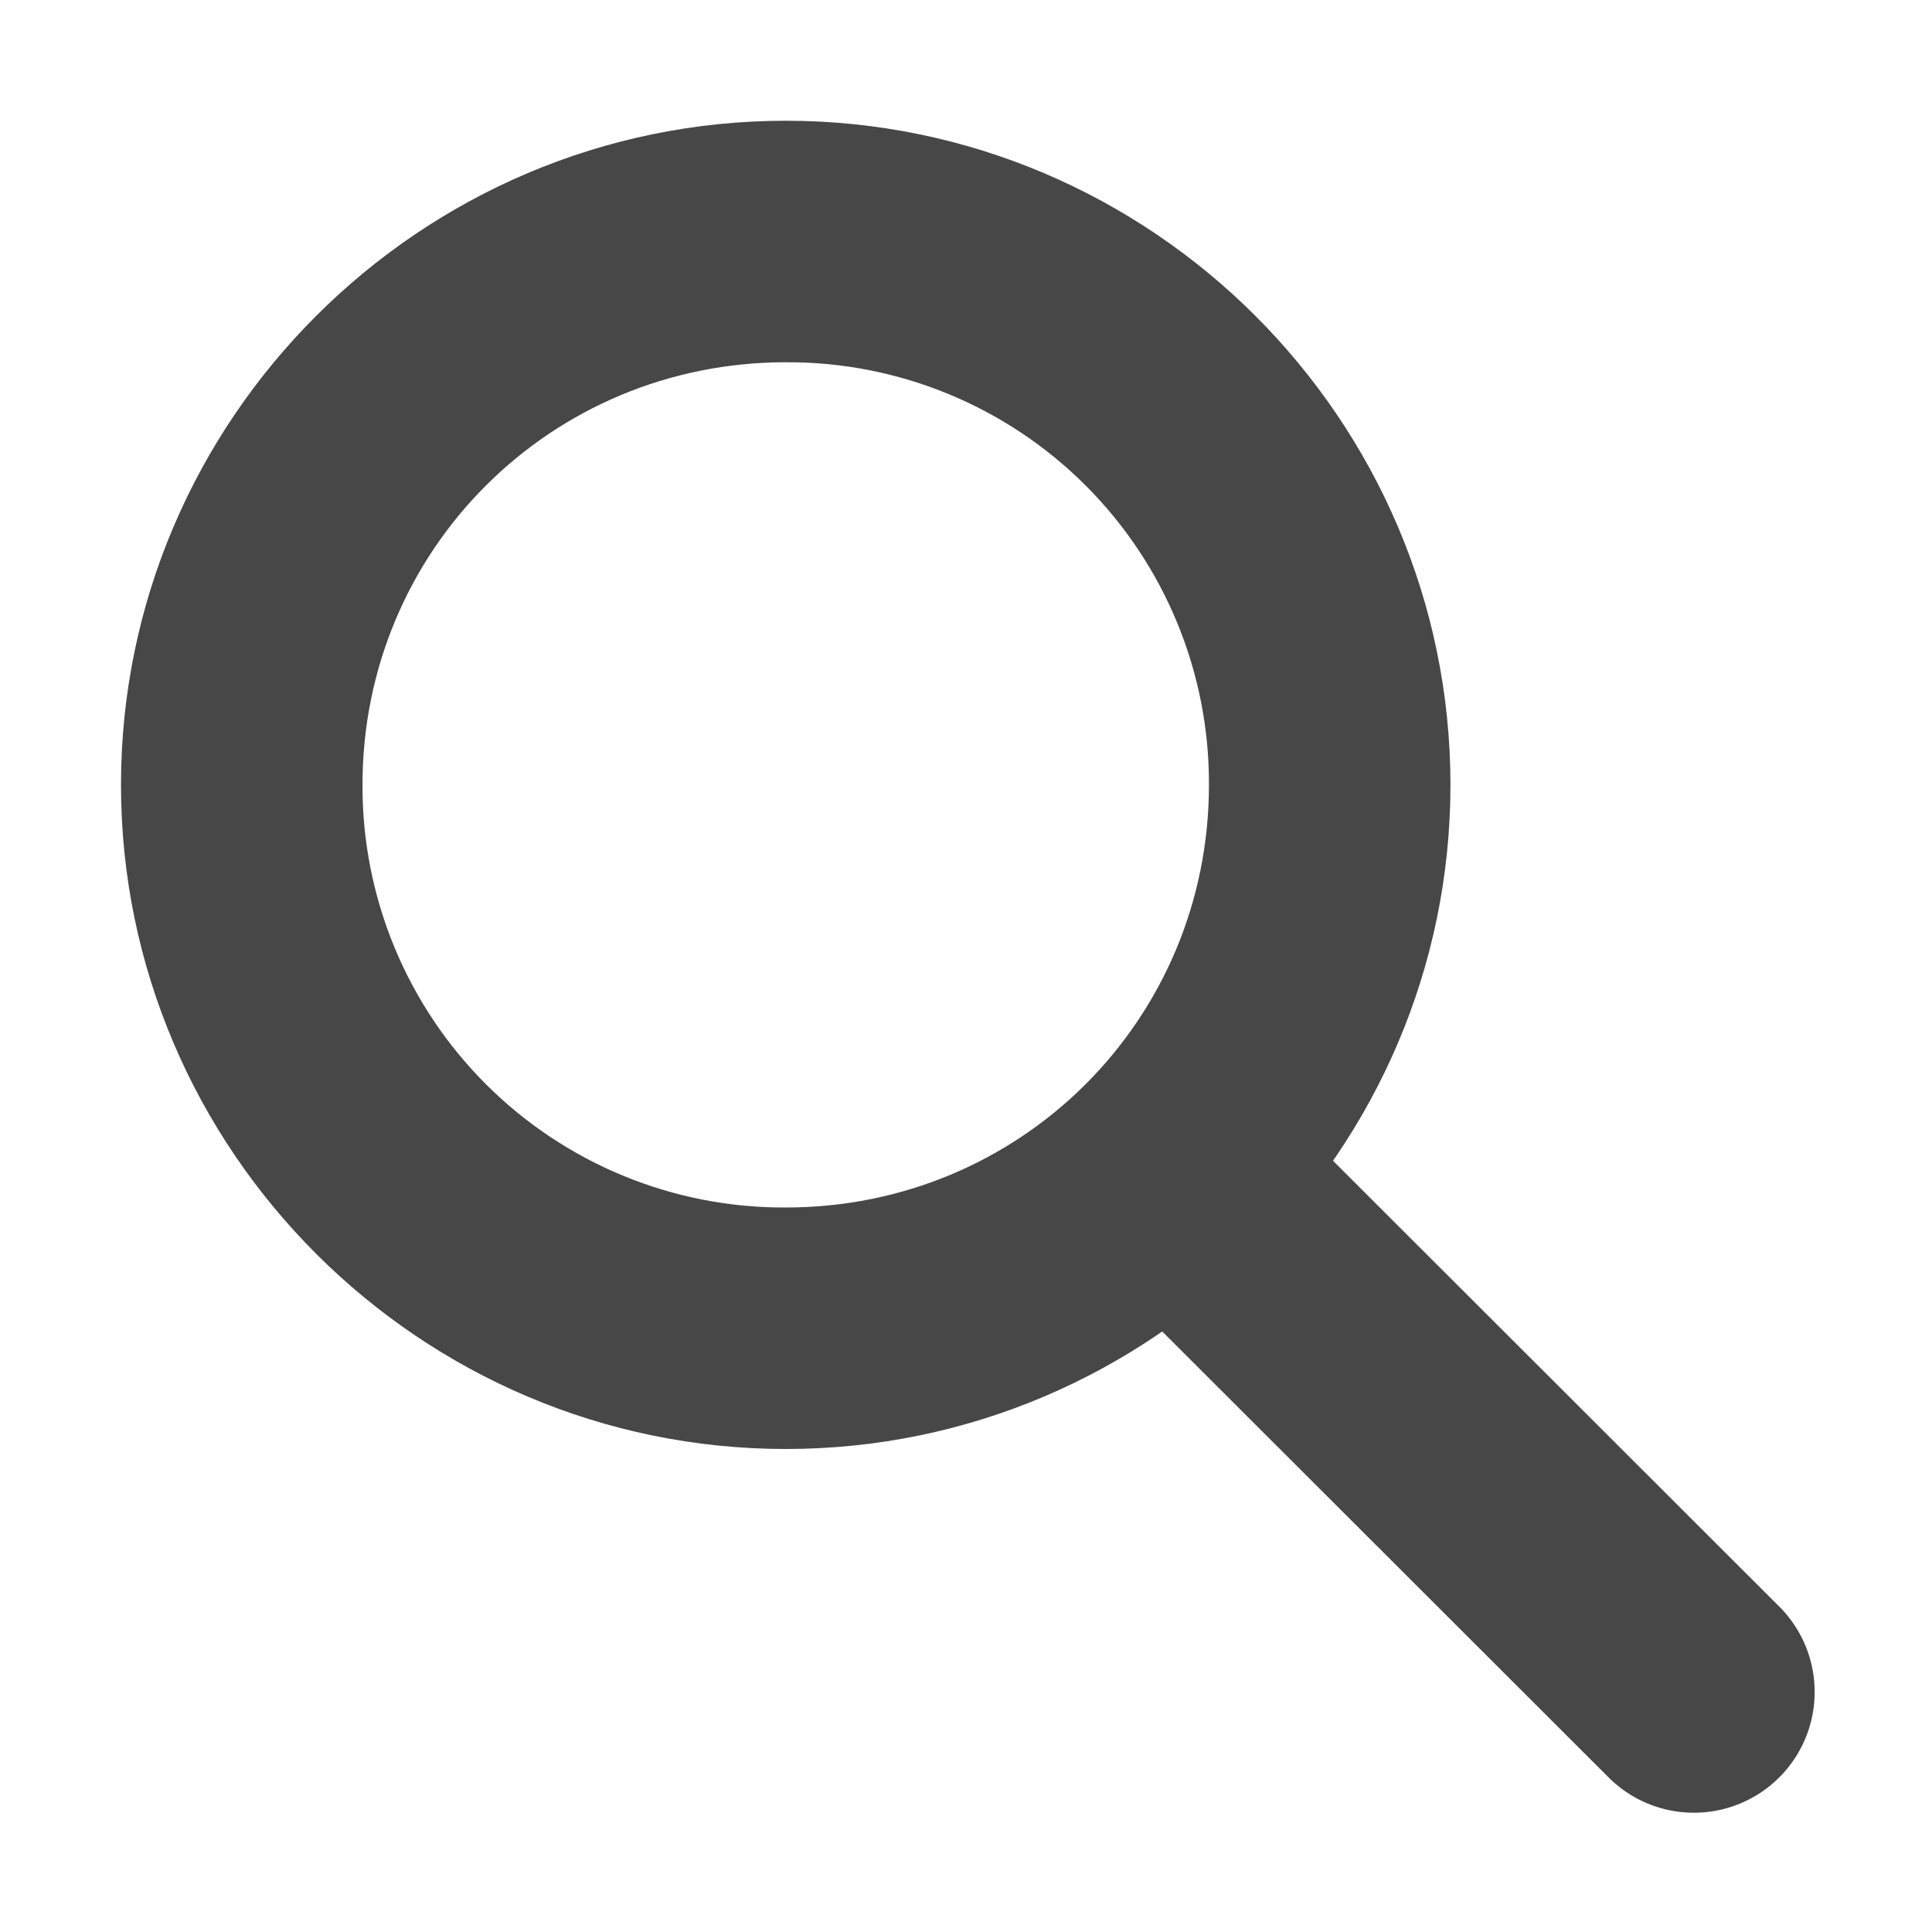
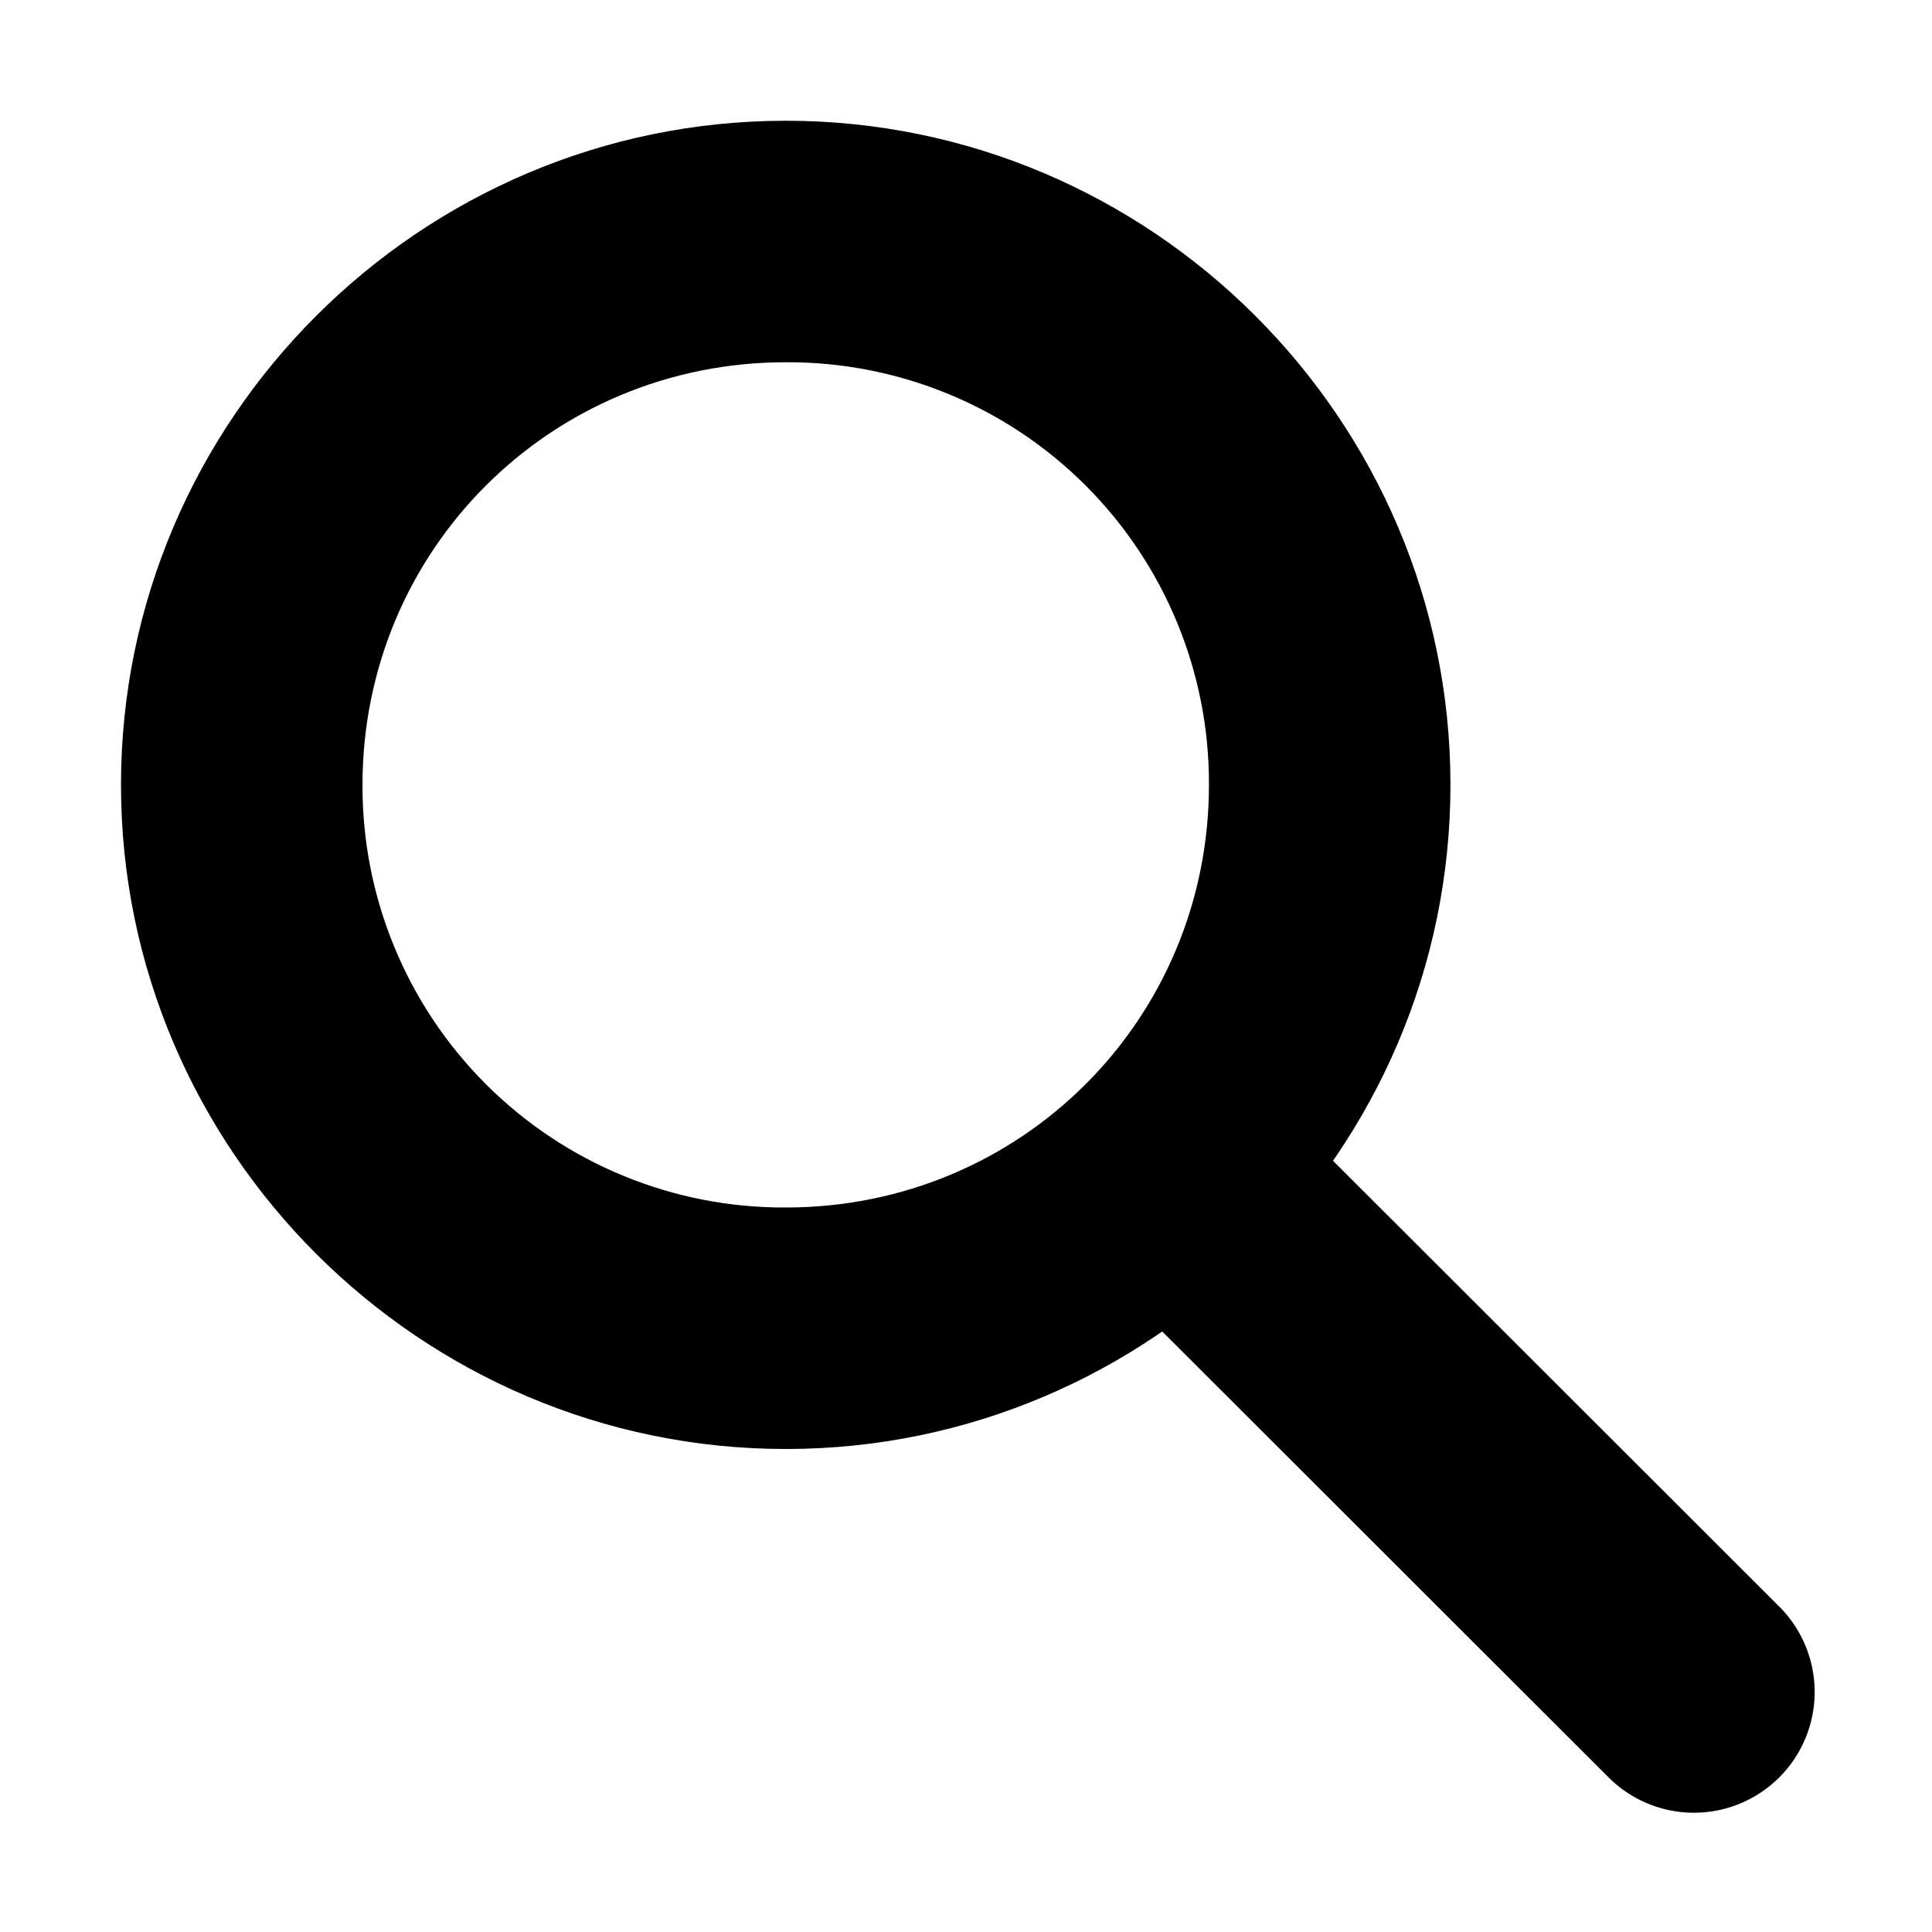
<svg xmlns="http://www.w3.org/2000/svg" width="16" height="16">
-   <g color="#000" font-weight="400" font-family="sans-serif" fill="#474747">
-     <path d="M6.508 1C3.48 1 1.002 3.473 1.002 6.5c0 3.026 2.478 5.5 5.506 5.5s5.504-2.474 5.504-5.5c0-3.027-2.476-5.5-5.504-5.5zm0 2a3.486 3.486 0 013.504 3.5c0 1.944-1.556 3.5-3.504 3.5a3.488 3.488 0 01-3.506-3.5C3.002 4.555 4.56 3 6.508 3z" style="line-height:normal;font-variant-ligatures:normal;font-variant-position:normal;font-variant-caps:normal;font-variant-numeric:normal;font-variant-alternates:normal;font-feature-settings:normal;text-indent:0;text-align:start;text-decoration-line:none;text-decoration-style:solid;text-decoration-color:#000;text-transform:none;text-orientation:mixed;shape-padding:0;isolation:auto;mix-blend-mode:normal;marker:none" overflow="visible" />
-     <path d="M10 8.99a1 1 0 00-.695 1.717l4.004 4a1 1 0 101.414-1.414l-4.004-4A1 1 0 0010 8.99z" style="line-height:normal;font-variant-ligatures:normal;font-variant-position:normal;font-variant-caps:normal;font-variant-numeric:normal;font-variant-alternates:normal;font-feature-settings:normal;text-indent:0;text-align:start;text-decoration-line:none;text-decoration-style:solid;text-decoration-color:#000;text-transform:none;text-orientation:mixed;shape-padding:0;isolation:auto;mix-blend-mode:normal;marker:none" overflow="visible" />
+   <g id="icon-fulltextindexed" class="icon">
+     <rect width="16" height="16" fill="#00000000" />
+     <path d="M6.508 1C3.48 1 1.002 3.473 1.002 6.5c0 3.026 2.478 5.5 5.506 5.5s5.504-2.474 5.504-5.5c0-3.027-2.476-5.5-5.504-5.5zm0 2a3.486 3.486 0 013.504 3.5c0 1.944-1.556 3.5-3.504 3.5a3.488 3.488 0 01-3.506-3.5C3.002 4.555 4.56 3 6.508 3z" overflow="visible" />
+     <path d="M10 8.99a1 1 0 00-.695 1.717l4.004 4a1 1 0 101.414-1.414l-4.004-4A1 1 0 0010 8.99z" overflow="visible" />
  </g>
</svg>
